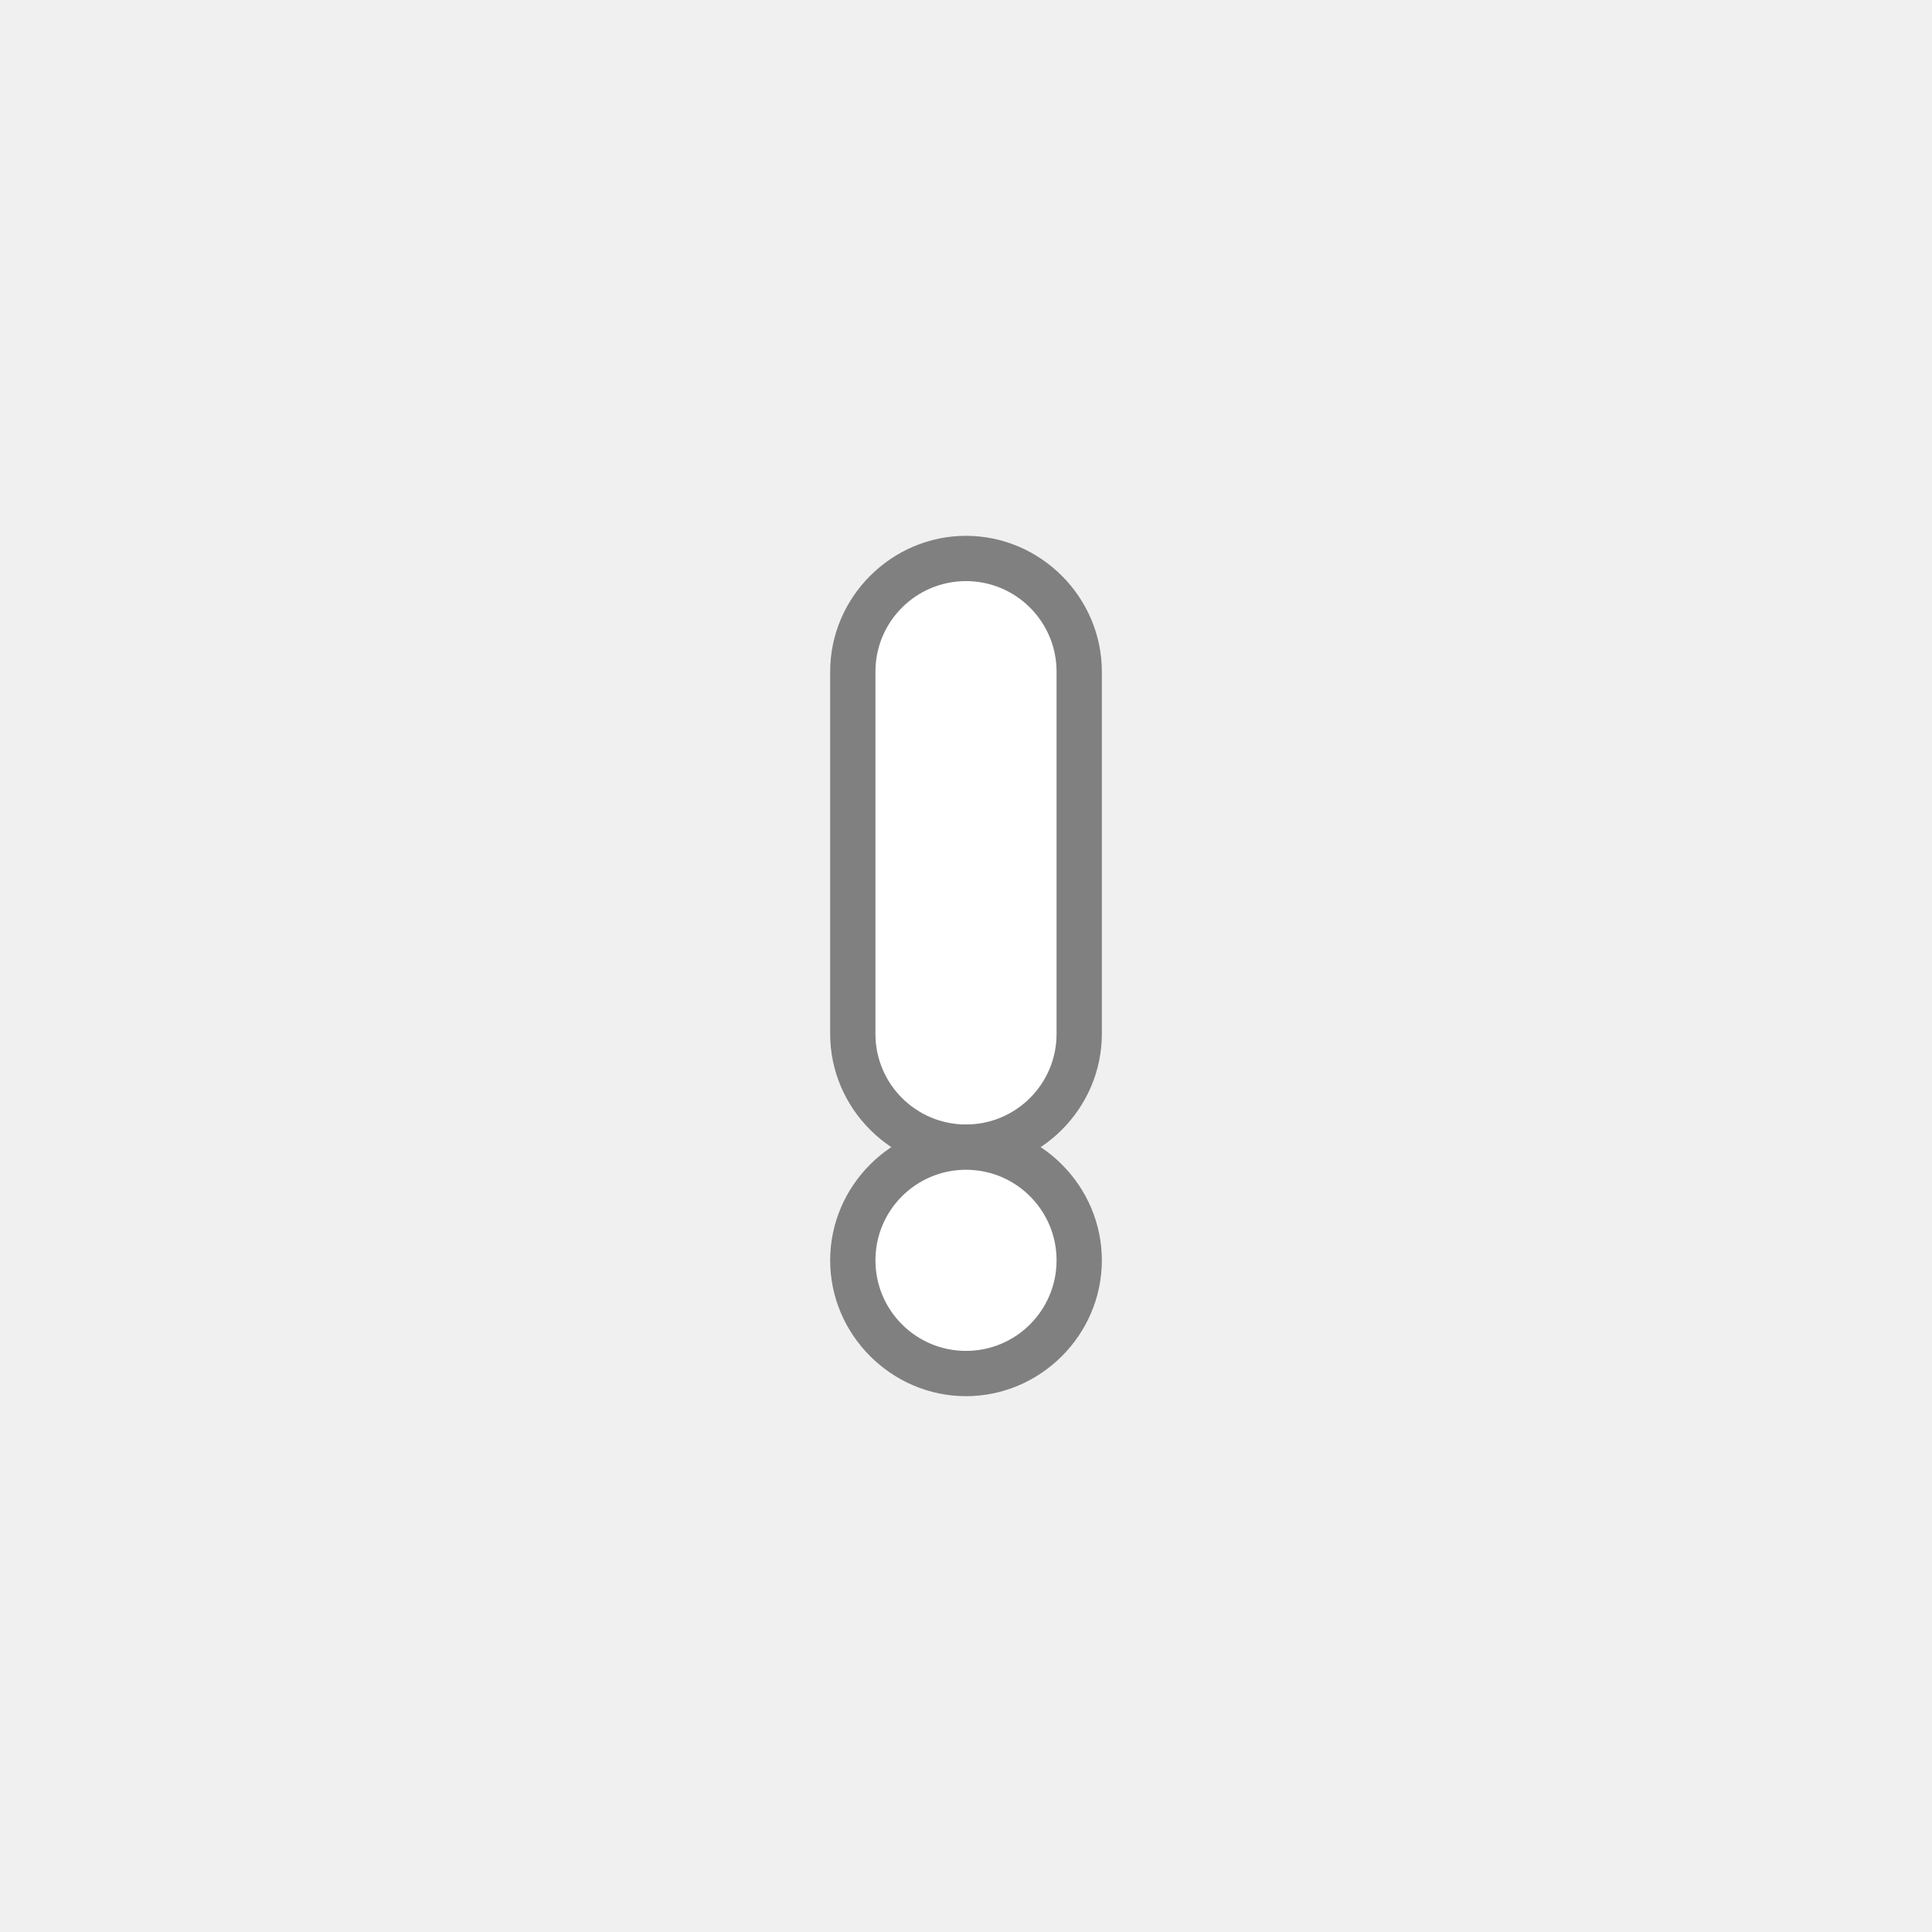
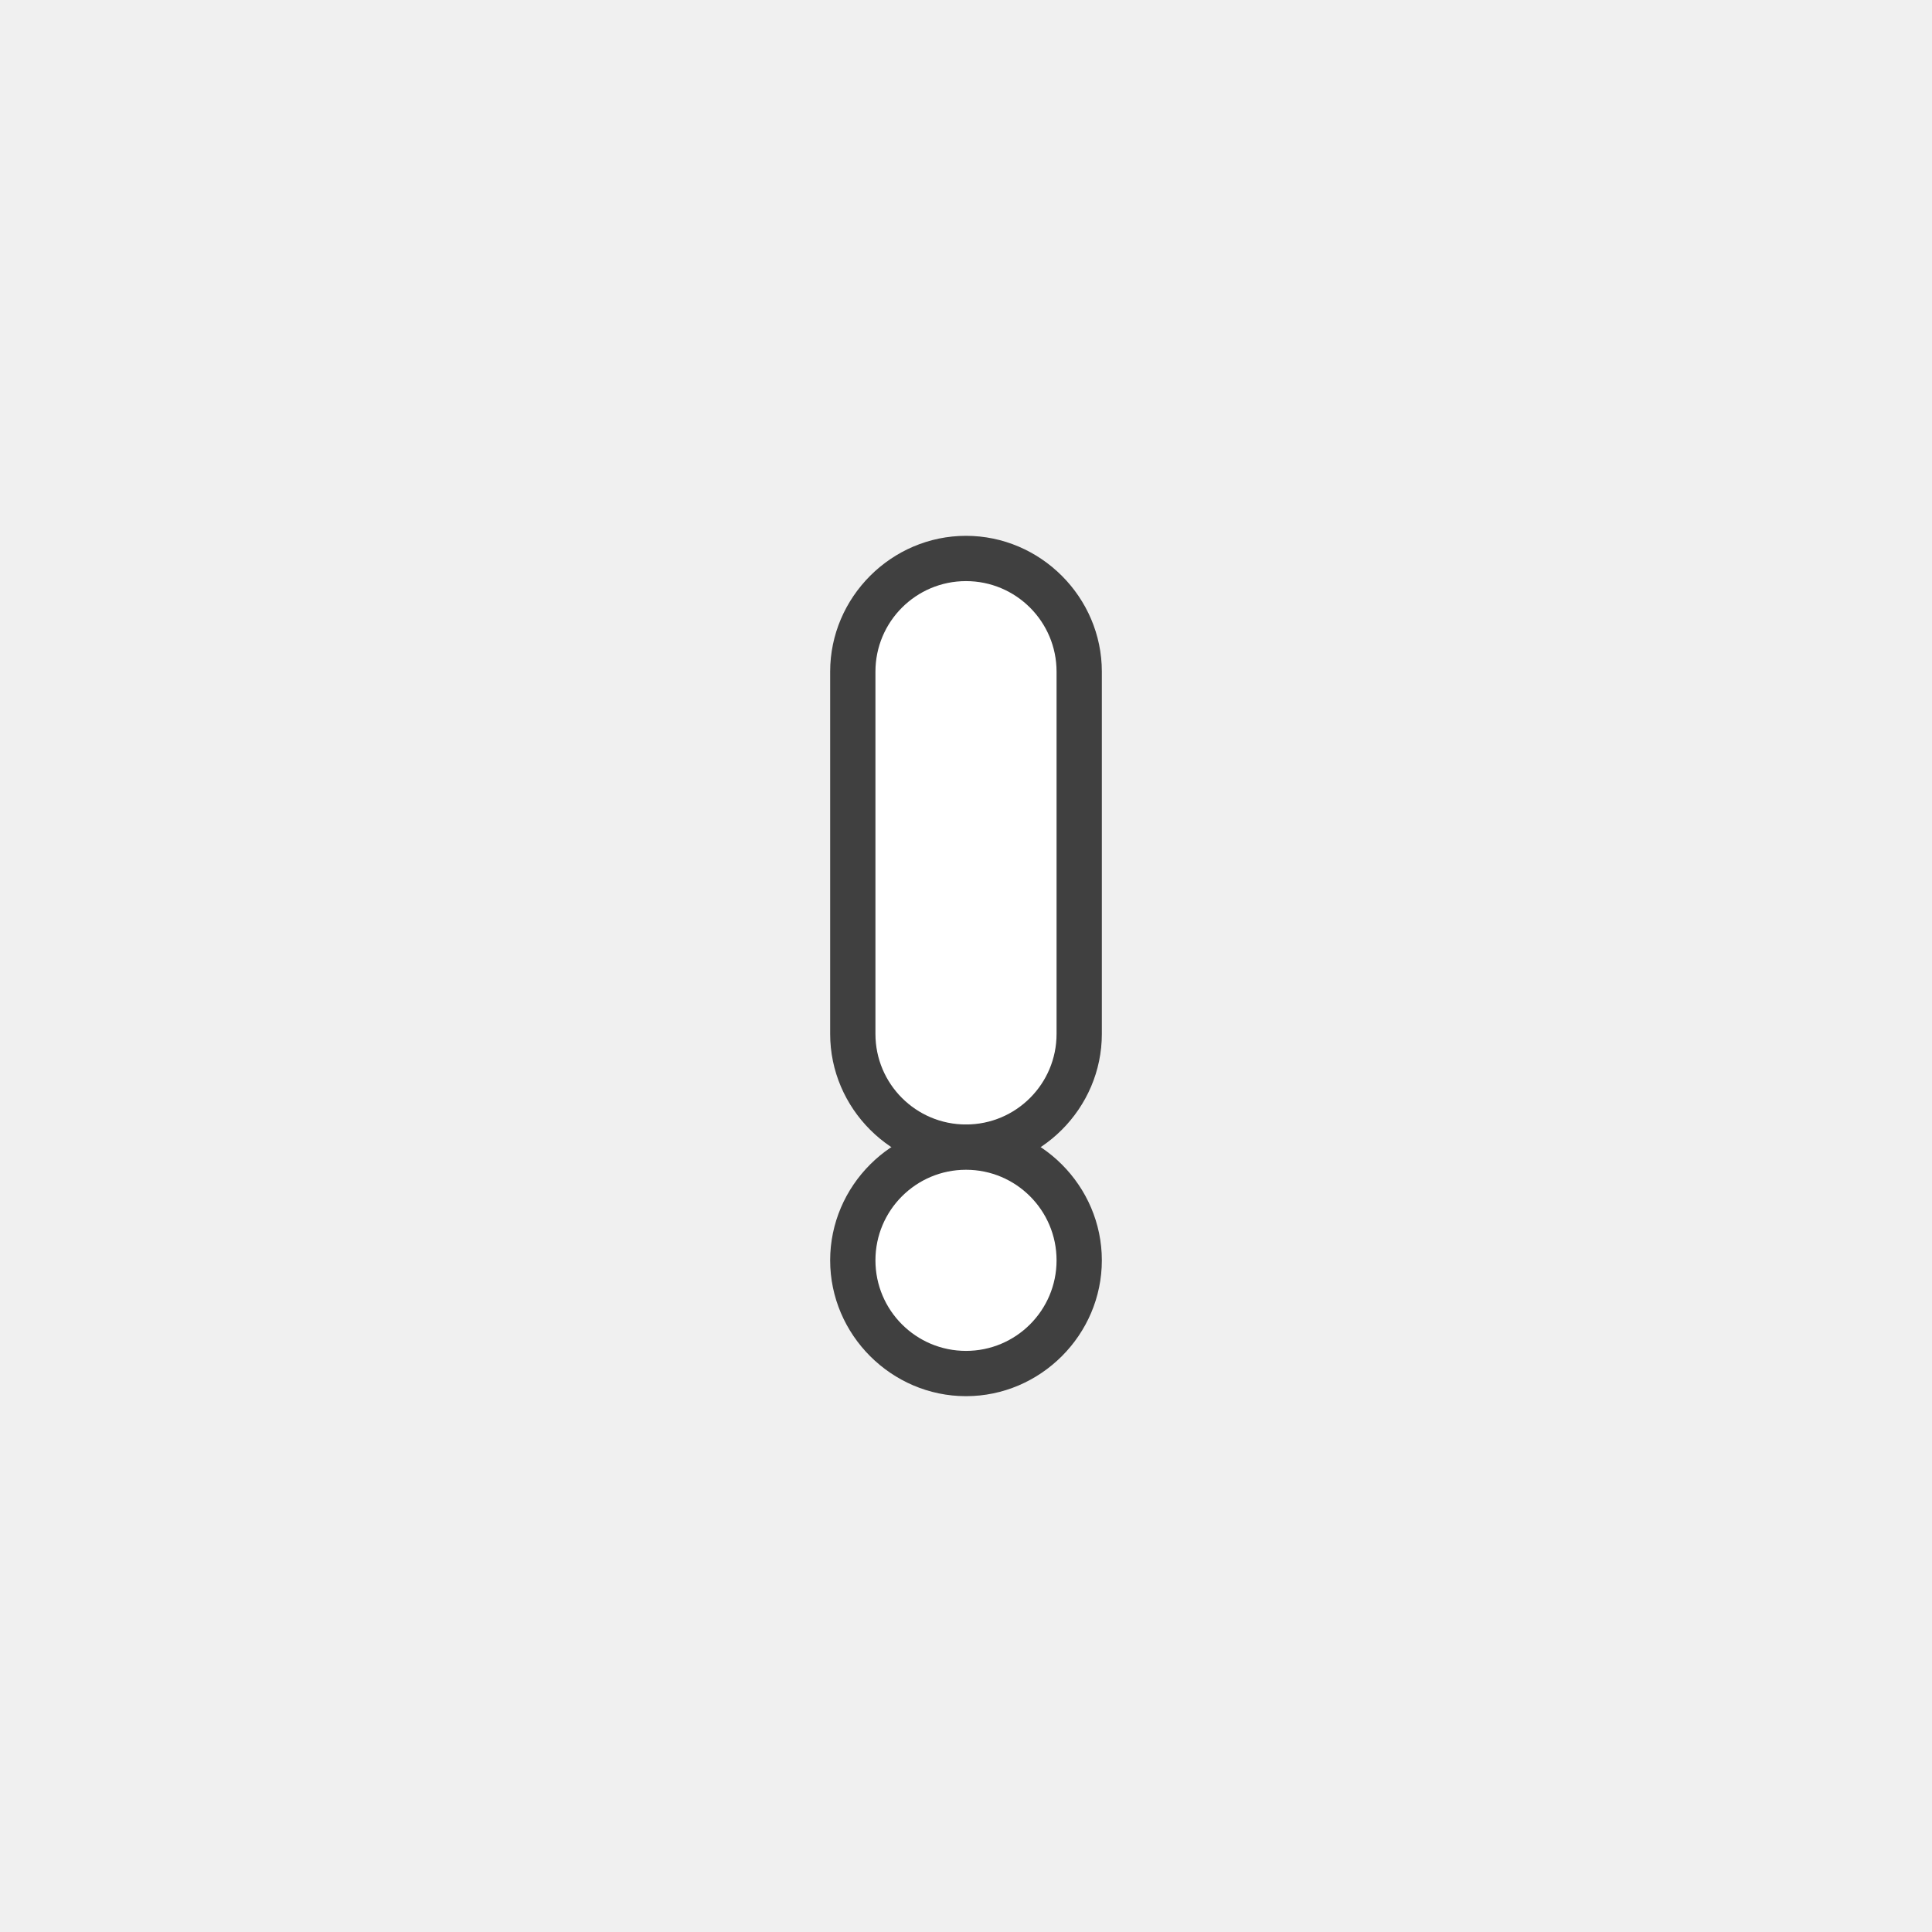
<svg xmlns="http://www.w3.org/2000/svg" width="32" height="32" viewBox="0 0 32 32" version="1.1" id="svg1">
  <defs id="defs1">
    </defs>
  <g id="path4" style="opacity:1;fill:#ffffff;fill-opacity:1;stroke:#808080;stroke-width:2;stroke-dasharray:none;stroke-opacity:1;paint-order:stroke fill markers" transform="matrix(0.75,0,0,0.75,4,5.125)">
-     <g id="path6" style="opacity:1">
-       <path style="baseline-shift:baseline;display:inline;overflow:visible;vector-effect:none;fill:#808080;stroke:none;stroke-linecap:round;stroke-linejoin:round;enable-background:accumulate;stop-color:#000000;stop-opacity:1" d="m 16,7 a 1,1 0 0 0 -1,1 v 8 a 1,1 0 0 0 1,1 1,1 0 0 0 1,-1 V 8 A 1,1 0 0 0 16,7 Z" id="path8" />
-       <path style="baseline-shift:baseline;display:inline;overflow:visible;vector-effect:none;stroke:none;stroke-linecap:round;stroke-linejoin:round;enable-background:accumulate;stop-color:#000000;stop-opacity:1" d="m 16,8 v 8" id="path9" />
-     </g>
    <g id="path7" style="opacity:1">
-       <path style="baseline-shift:baseline;display:inline;overflow:visible;vector-effect:none;fill:#808080;stroke:none;stroke-linecap:round;stroke-linejoin:round;enable-background:accumulate;stop-color:#000000;stop-opacity:1" d="m 16,5 c -1.645,0 -3,1.355 -3,3 v 8 c 0,1.645 1.355,3 3,3 1.645,0 3,-1.355 3,-3 V 8 C 19,6.355 17.645,5 16,5 Z m 0,2 c 0.564,0 1,0.436 1,1 v 8 c 0,0.564 -0.436,1 -1,1 -0.564,0 -1,-0.436 -1,-1 V 8 c 0,-0.564 0.436,-1 1,-1 z" id="path10" />
+       <path style="baseline-shift:baseline;display:inline;overflow:visible;vector-effect:none;fill:#404040;stroke:none;stroke-linecap:round;stroke-linejoin:round;enable-background:accumulate;stop-color:#000000;stop-opacity:1;fill-opacity:1" d="m 16,5 c -1.645,0 -3,1.355 -3,3 v 8 c 0,1.645 1.355,3 3,3 1.645,0 3,-1.355 3,-3 V 8 C 19,6.355 17.645,5 16,5 Z m 0,2 c 0.564,0 1,0.436 1,1 v 8 c 0,0.564 -0.436,1 -1,1 -0.564,0 -1,-0.436 -1,-1 V 8 c 0,-0.564 0.436,-1 1,-1 z" id="path10" />
      <path style="baseline-shift:baseline;display:inline;overflow:visible;vector-effect:none;stroke:none;stroke-linecap:round;stroke-linejoin:round;enable-background:accumulate;stop-color:#000000;stop-opacity:1" d="m 16,6 a 2,2 0 0 0 -2,2 v 8 a 2,2 0 0 0 2,2 2,2 0 0 0 2,-2 V 8 A 2,2 0 0 0 16,6 Z" id="path11" />
    </g>
  </g>
  <g id="path5" style="opacity:1" transform="matrix(0.75,0,0,0.75,4,4.375)">
-     <path style="baseline-shift:baseline;display:inline;overflow:visible;vector-effect:none;fill:#808080;stroke-linecap:round;stroke-linejoin:round;paint-order:stroke fill markers;enable-background:accumulate;stop-color:#000000;stop-opacity:1" d="m 16,19 c -1.645,0 -3,1.355 -3,3 0,1.645 1.355,3 3,3 1.645,0 3,-1.355 3,-3 0,-1.645 -1.355,-3 -3,-3 z m 0,2 c 0.564,0 1,0.436 1,1 0,0.564 -0.436,1 -1,1 -0.564,0 -1,-0.436 -1,-1 0,-0.564 0.436,-1 1,-1 z" id="path12" />
+     <path style="baseline-shift:baseline;display:inline;overflow:visible;vector-effect:none;fill:#404040;stroke-linecap:round;stroke-linejoin:round;paint-order:stroke fill markers;enable-background:accumulate;stop-color:#000000;stop-opacity:1;fill-opacity:1" d="m 16,19 c -1.645,0 -3,1.355 -3,3 0,1.645 1.355,3 3,3 1.645,0 3,-1.355 3,-3 0,-1.645 -1.355,-3 -3,-3 z m 0,2 c 0.564,0 1,0.436 1,1 0,0.564 -0.436,1 -1,1 -0.564,0 -1,-0.436 -1,-1 0,-0.564 0.436,-1 1,-1 z" id="path12" />
    <path style="baseline-shift:baseline;display:inline;overflow:visible;vector-effect:none;fill:#ffffff;stroke-linecap:round;stroke-linejoin:round;paint-order:stroke fill markers;enable-background:accumulate;stop-color:#000000;stop-opacity:1" d="m 18,22 a 2,2 0 0 1 -2,2 2,2 0 0 1 -2,-2 2,2 0 0 1 2,-2 2,2 0 0 1 2,2 z" id="path13" />
  </g>
</svg>
